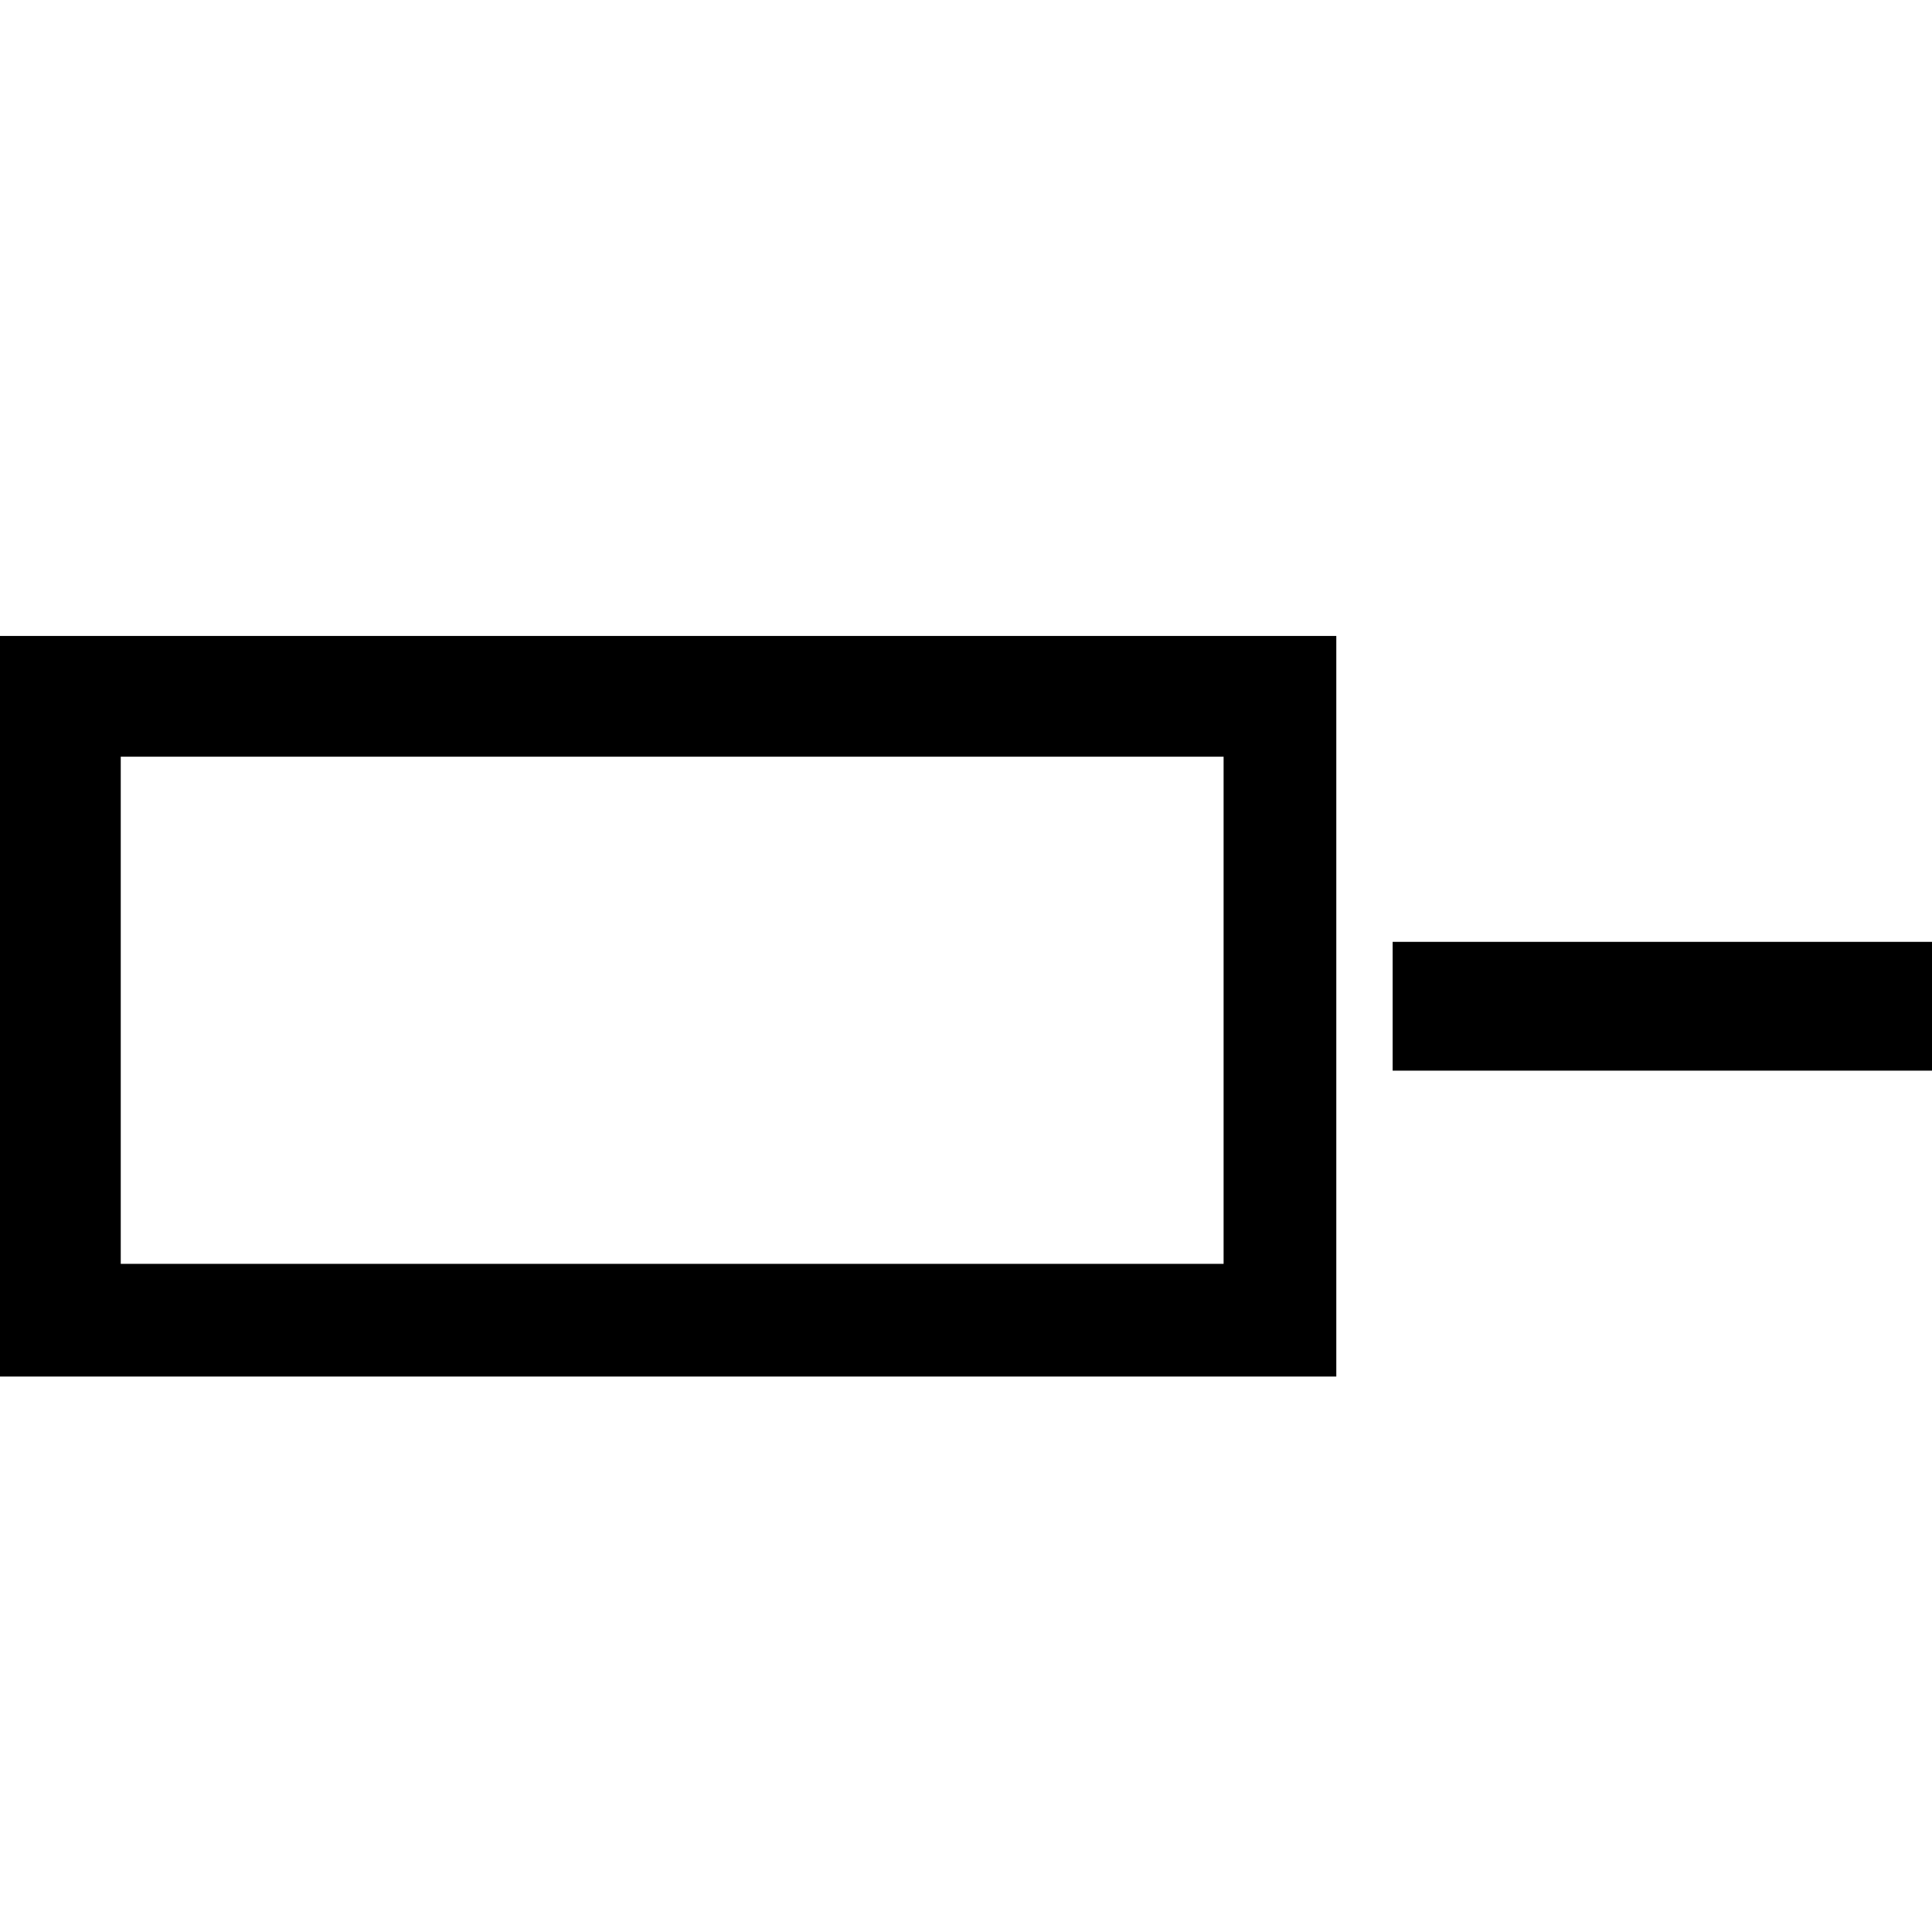
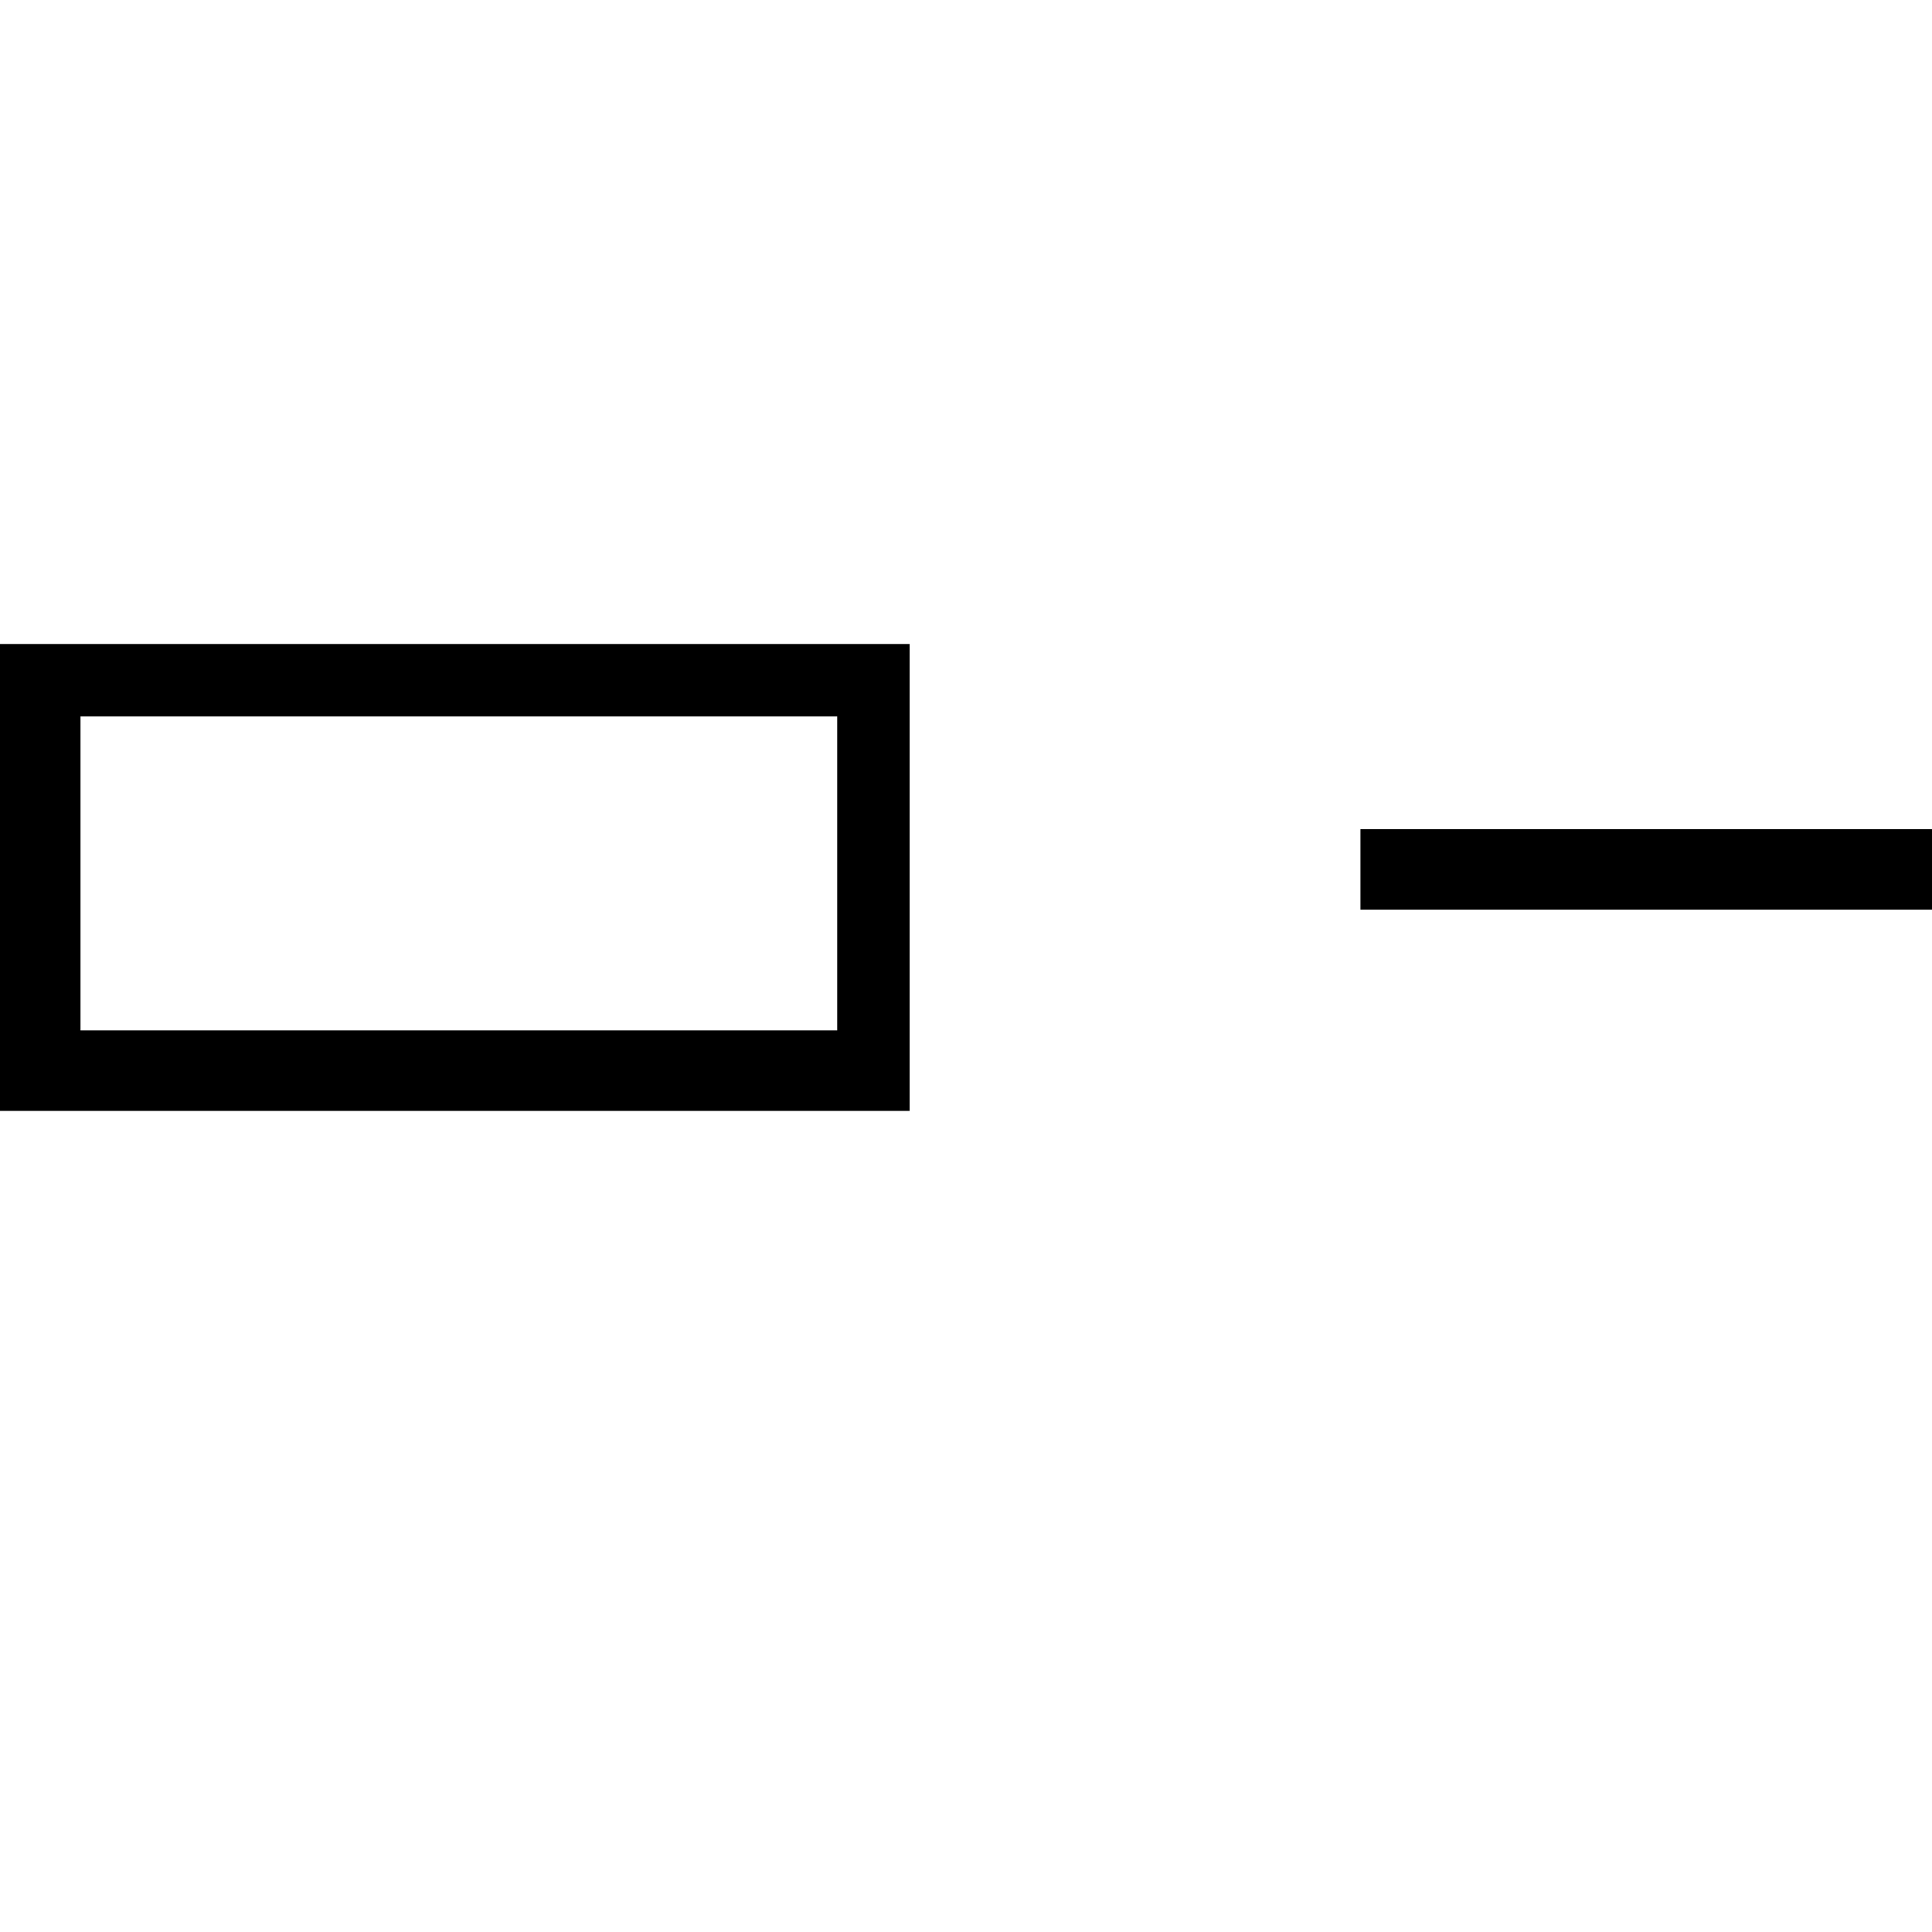
<svg xmlns="http://www.w3.org/2000/svg" version="1.1" id="Layer_1" x="0px" y="0px" viewBox="0 0 24 24" style="enable-background:new 0 0 24 24;" xml:space="preserve">
-   <path d="M0,17.1h16.6V7.9H0V17.1z M1.5,9.4h13.7v6.3H1.5V9.4z M24,11.7v1.6h-6.7v-1.6H24z" />
+   <path d="M11.3,13.8H0V8h11.3V13.8z M1,12.8h9.4V8.9H1V12.8z M24,10.3h-7.1v1H24V10.3z" />
</svg>
